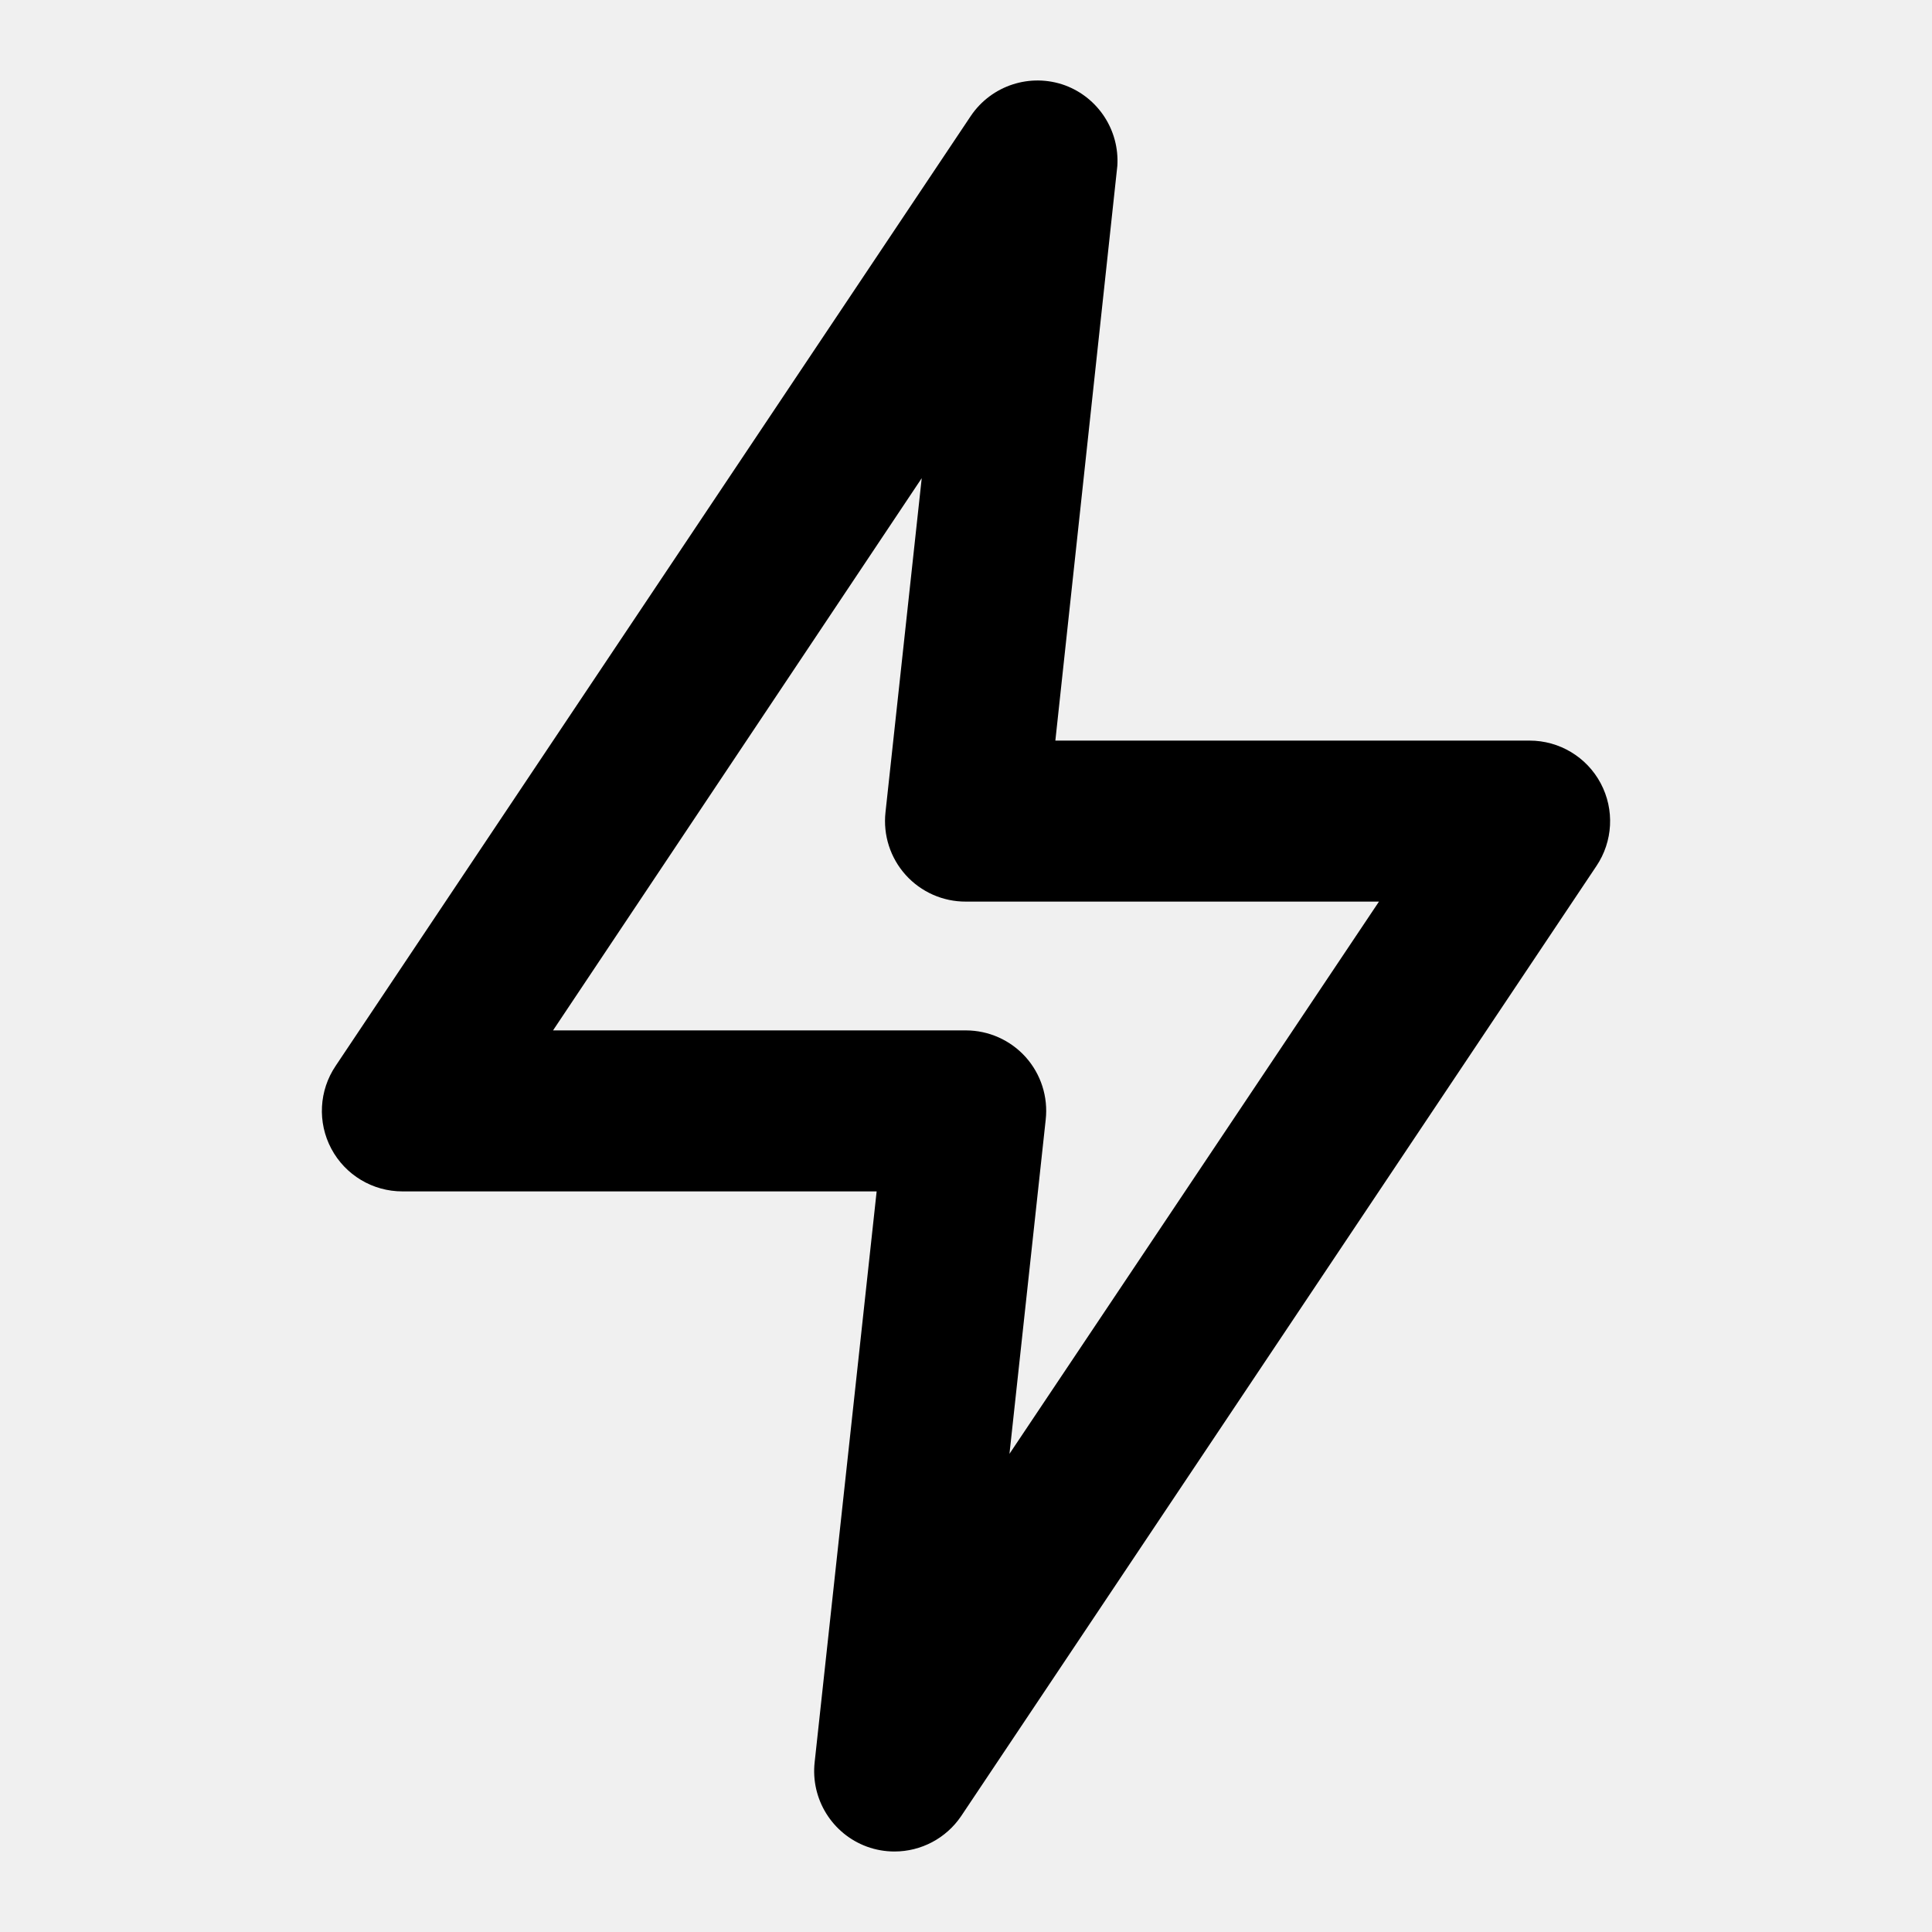
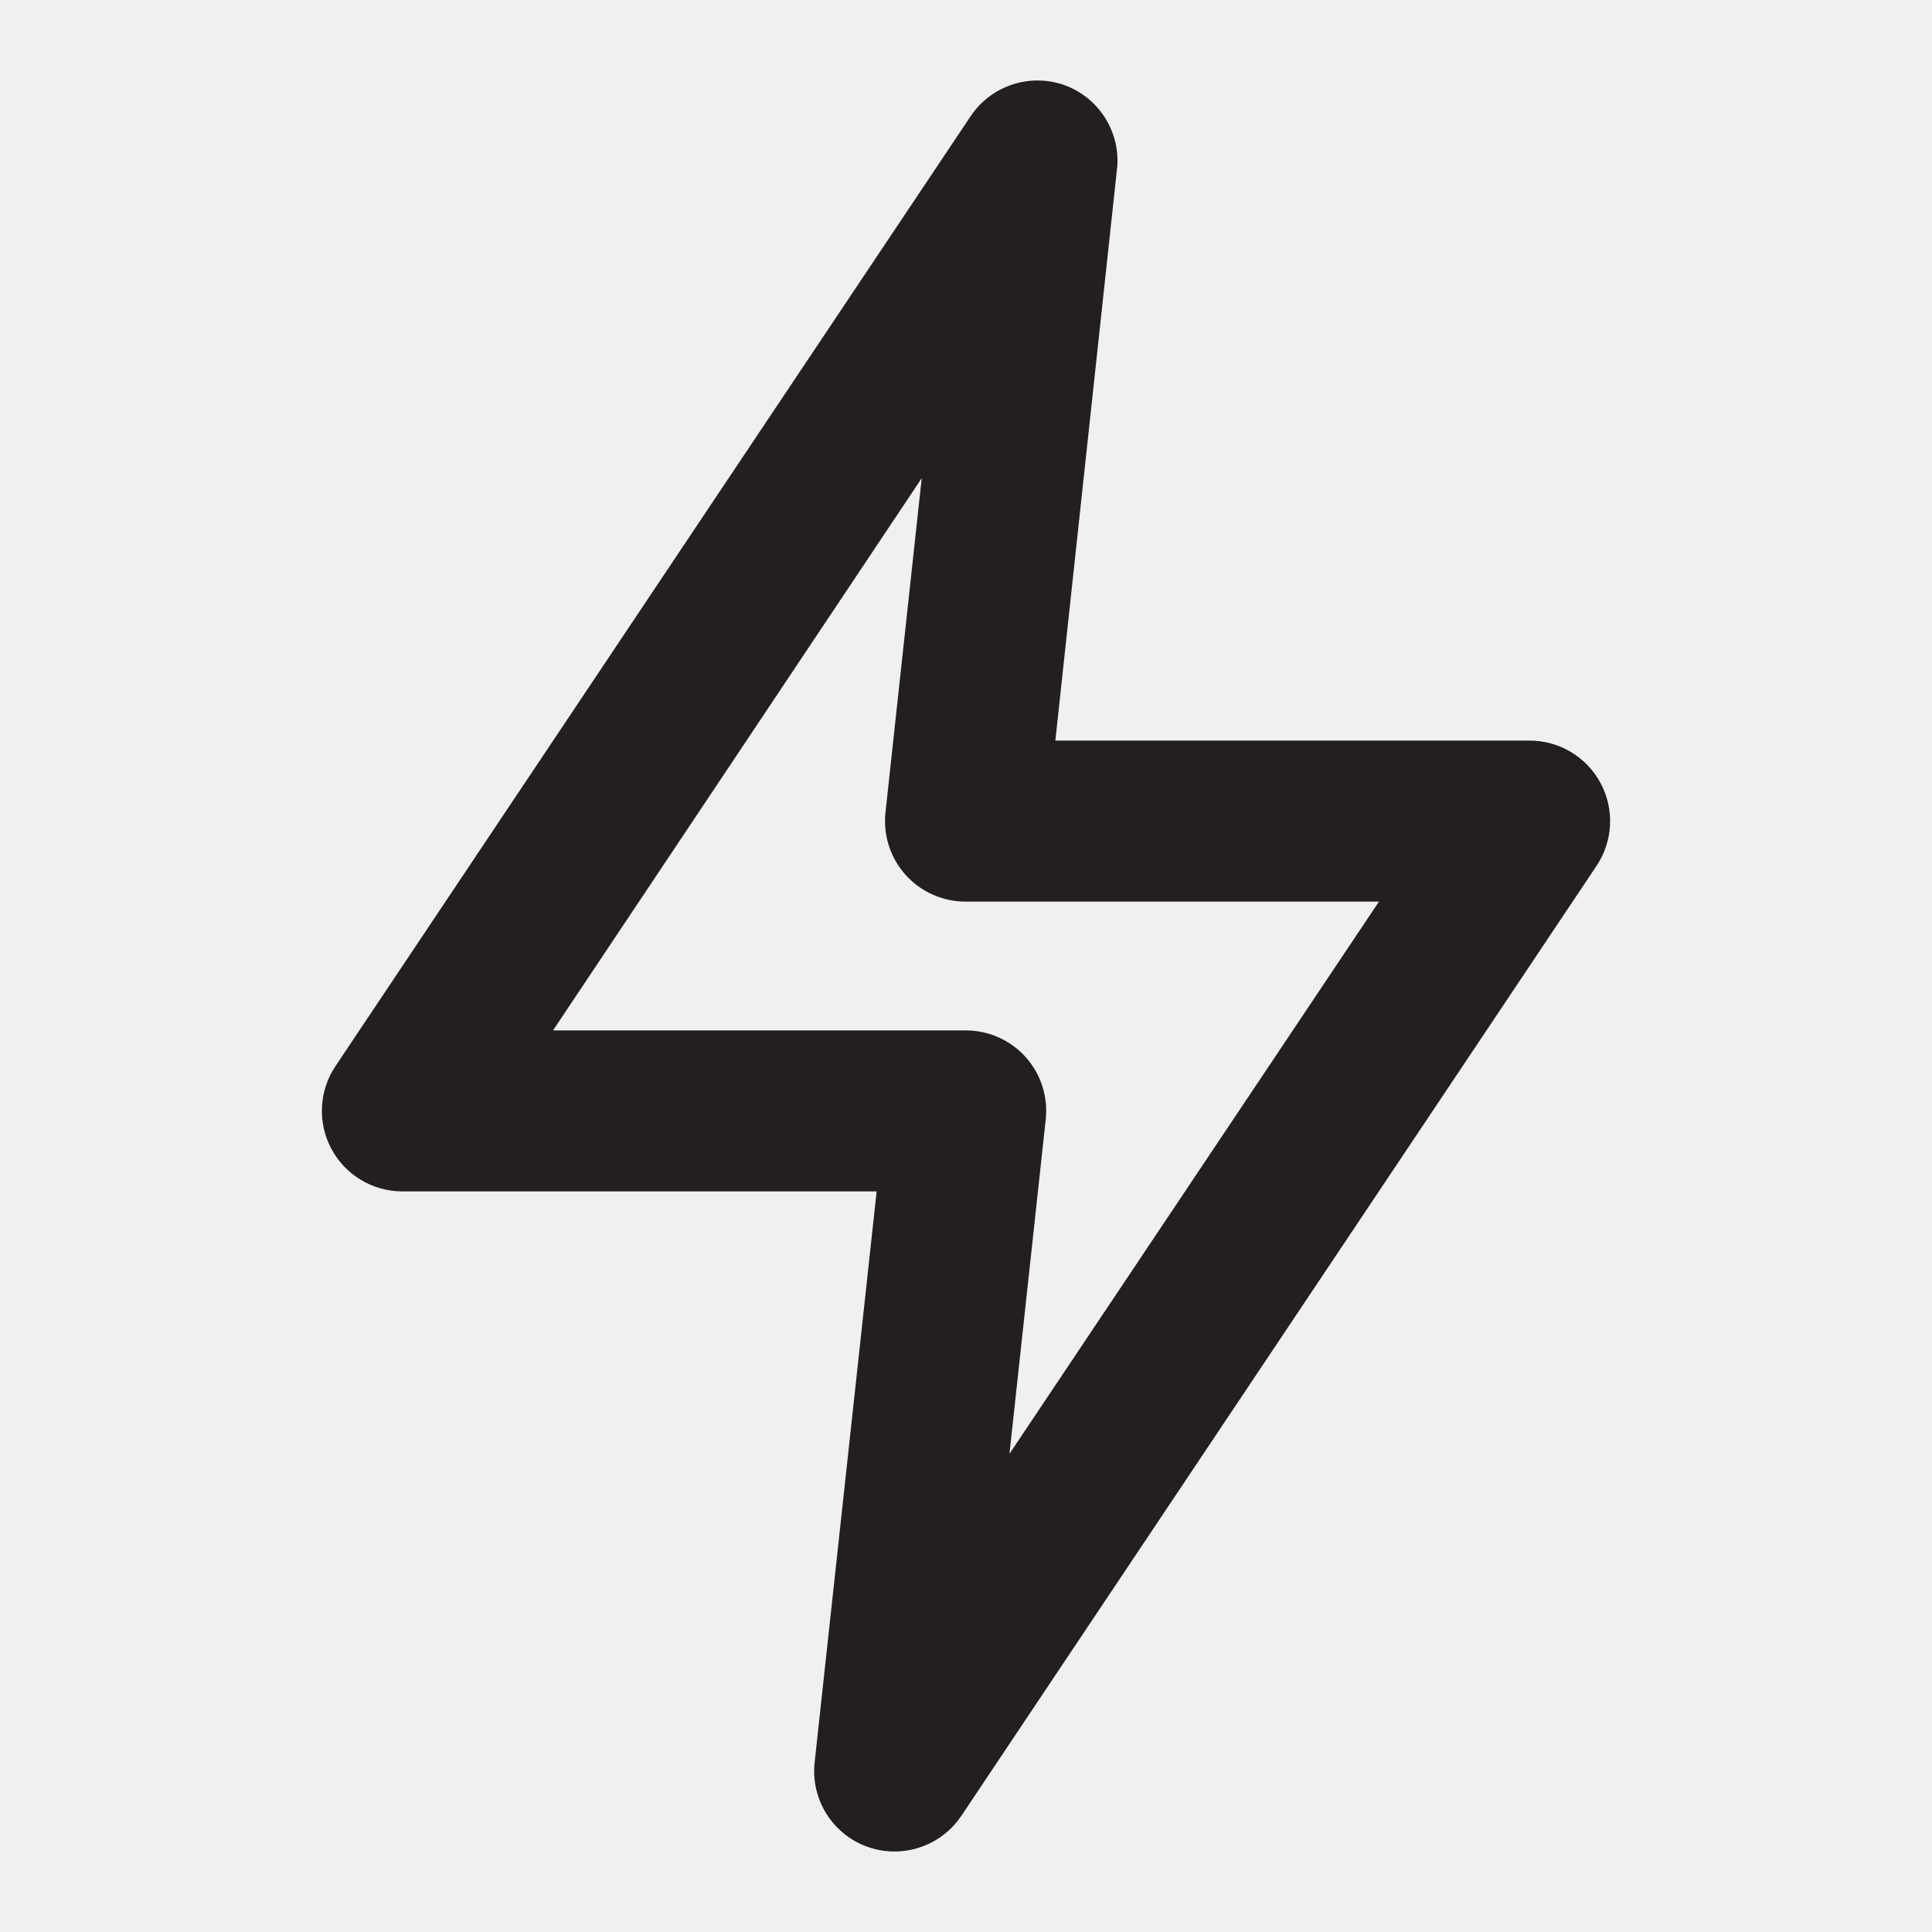
<svg xmlns="http://www.w3.org/2000/svg" viewBox="0 0 24 24">
-   <g data-name="Layer 2">
-     <g data-name="flash">
-       <rect width="24" height="24" opacity="0" />
-       <path d="M11.11 23a1 1 0 0 1-.34-.06 1 1 0 0 1-.65-1.05l.77-7.09H5a1 1 0 0 1-.83-1.56l7.89-11.8a1 1 0 0 1 1.17-.38 1 1 0 0 1 .65 1l-.77 7.14H19a1 1 0 0 1 .83 1.56l-7.89 11.8a1 1 0 0 1-.83.44zM6.87 12.8H12a1 1 0 0 1 .74.33 1 1 0 0 1 .25.78l-.45 4.15 4.59-6.86H12a1 1 0 0 1-1-1.11l.45-4.15z" />
+   <defs>
+     <style>.cls-1{fill:#fff;opacity:0;}.cls-2{fill:#231f20;}</style>
+   </defs>
+   <g id="Layer_2" data-name="Layer 2">
+     <g id="flash">
+       <g id="flash-2" data-name="flash">
+         <rect class="cls-1" width="24" height="24" />
+         <path class="cls-2" d="M11.11,23a1,1,0,0,1-.34-.06,1,1,0,0,1-.65-1.05l.77-7.09H5a1,1,0,0,1-.83-1.56l7.89-11.8a1,1,0,0,1,1.17-.38,1,1,0,0,1,.65,1L13.11,9.2H19a1,1,0,0,1,.83,1.56l-7.89,11.8A1,1,0,0,1,11.11,23ZM6.87,12.8H12a1,1,0,0,1,.74.33,1,1,0,0,1,.25.78l-.45,4.15,4.59-6.86H12a1,1,0,0,1-1-1.11l.45-4.15Z" />
+       </g>
    </g>
  </g>
</svg>
